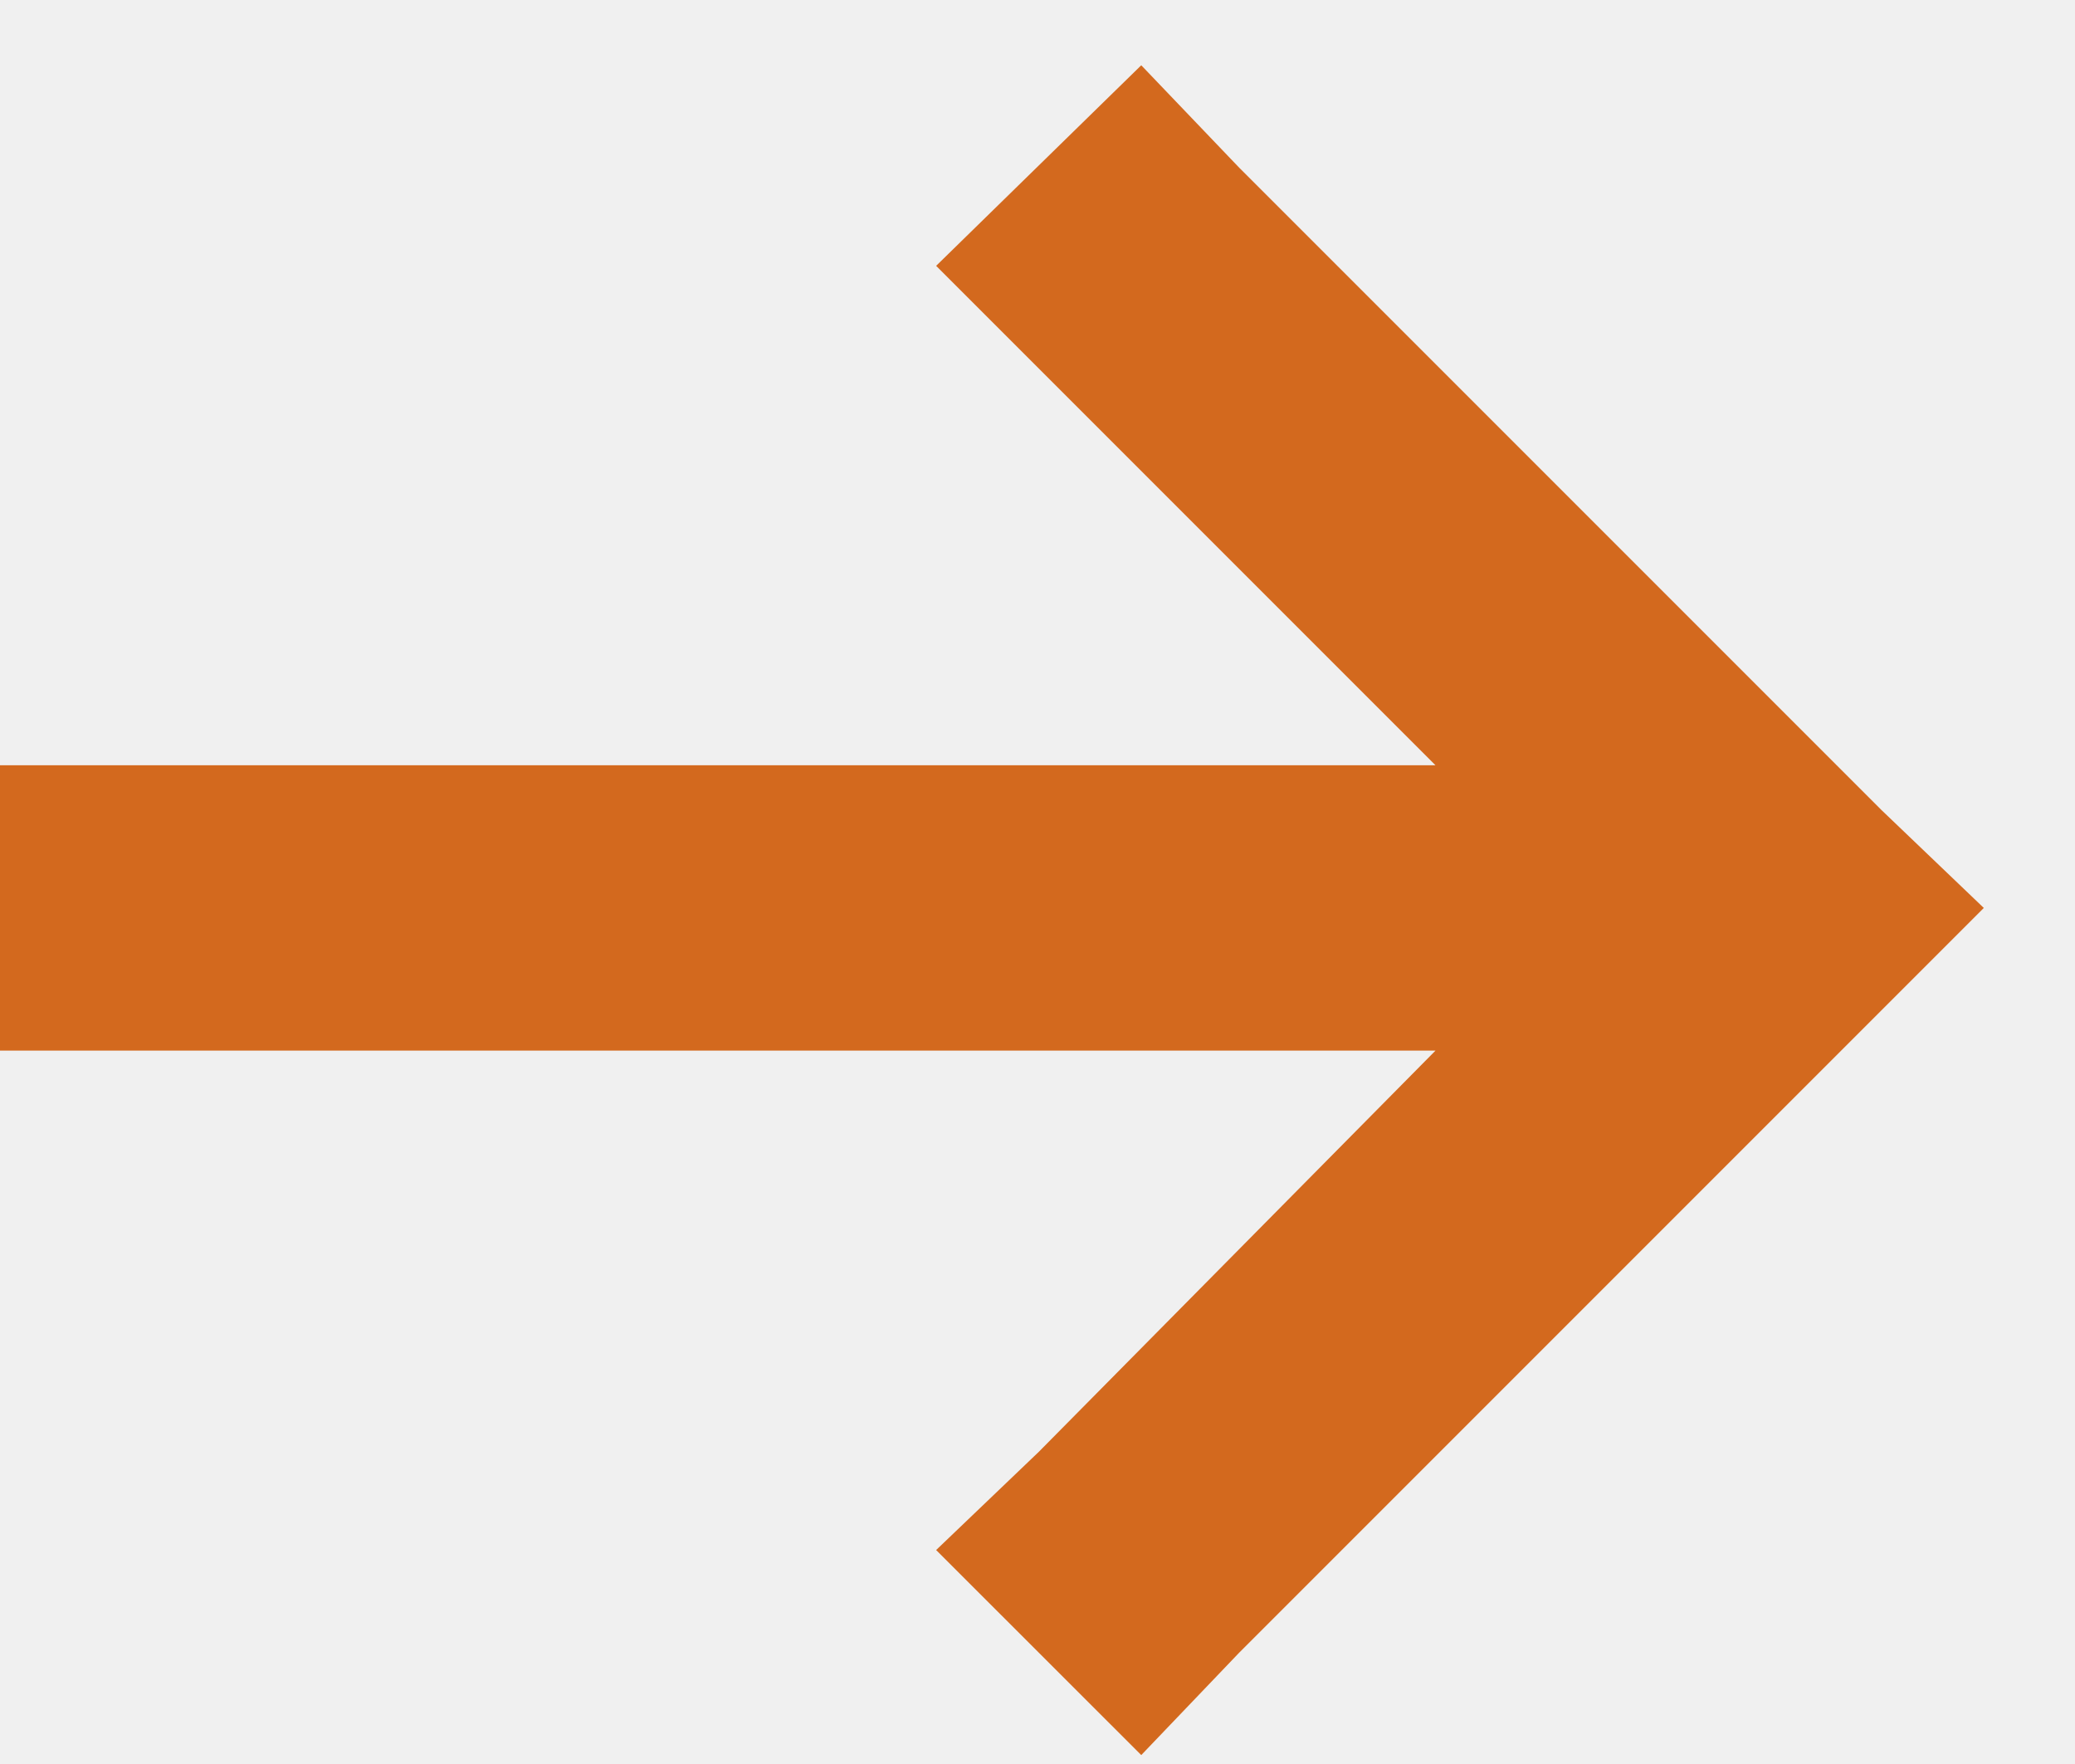
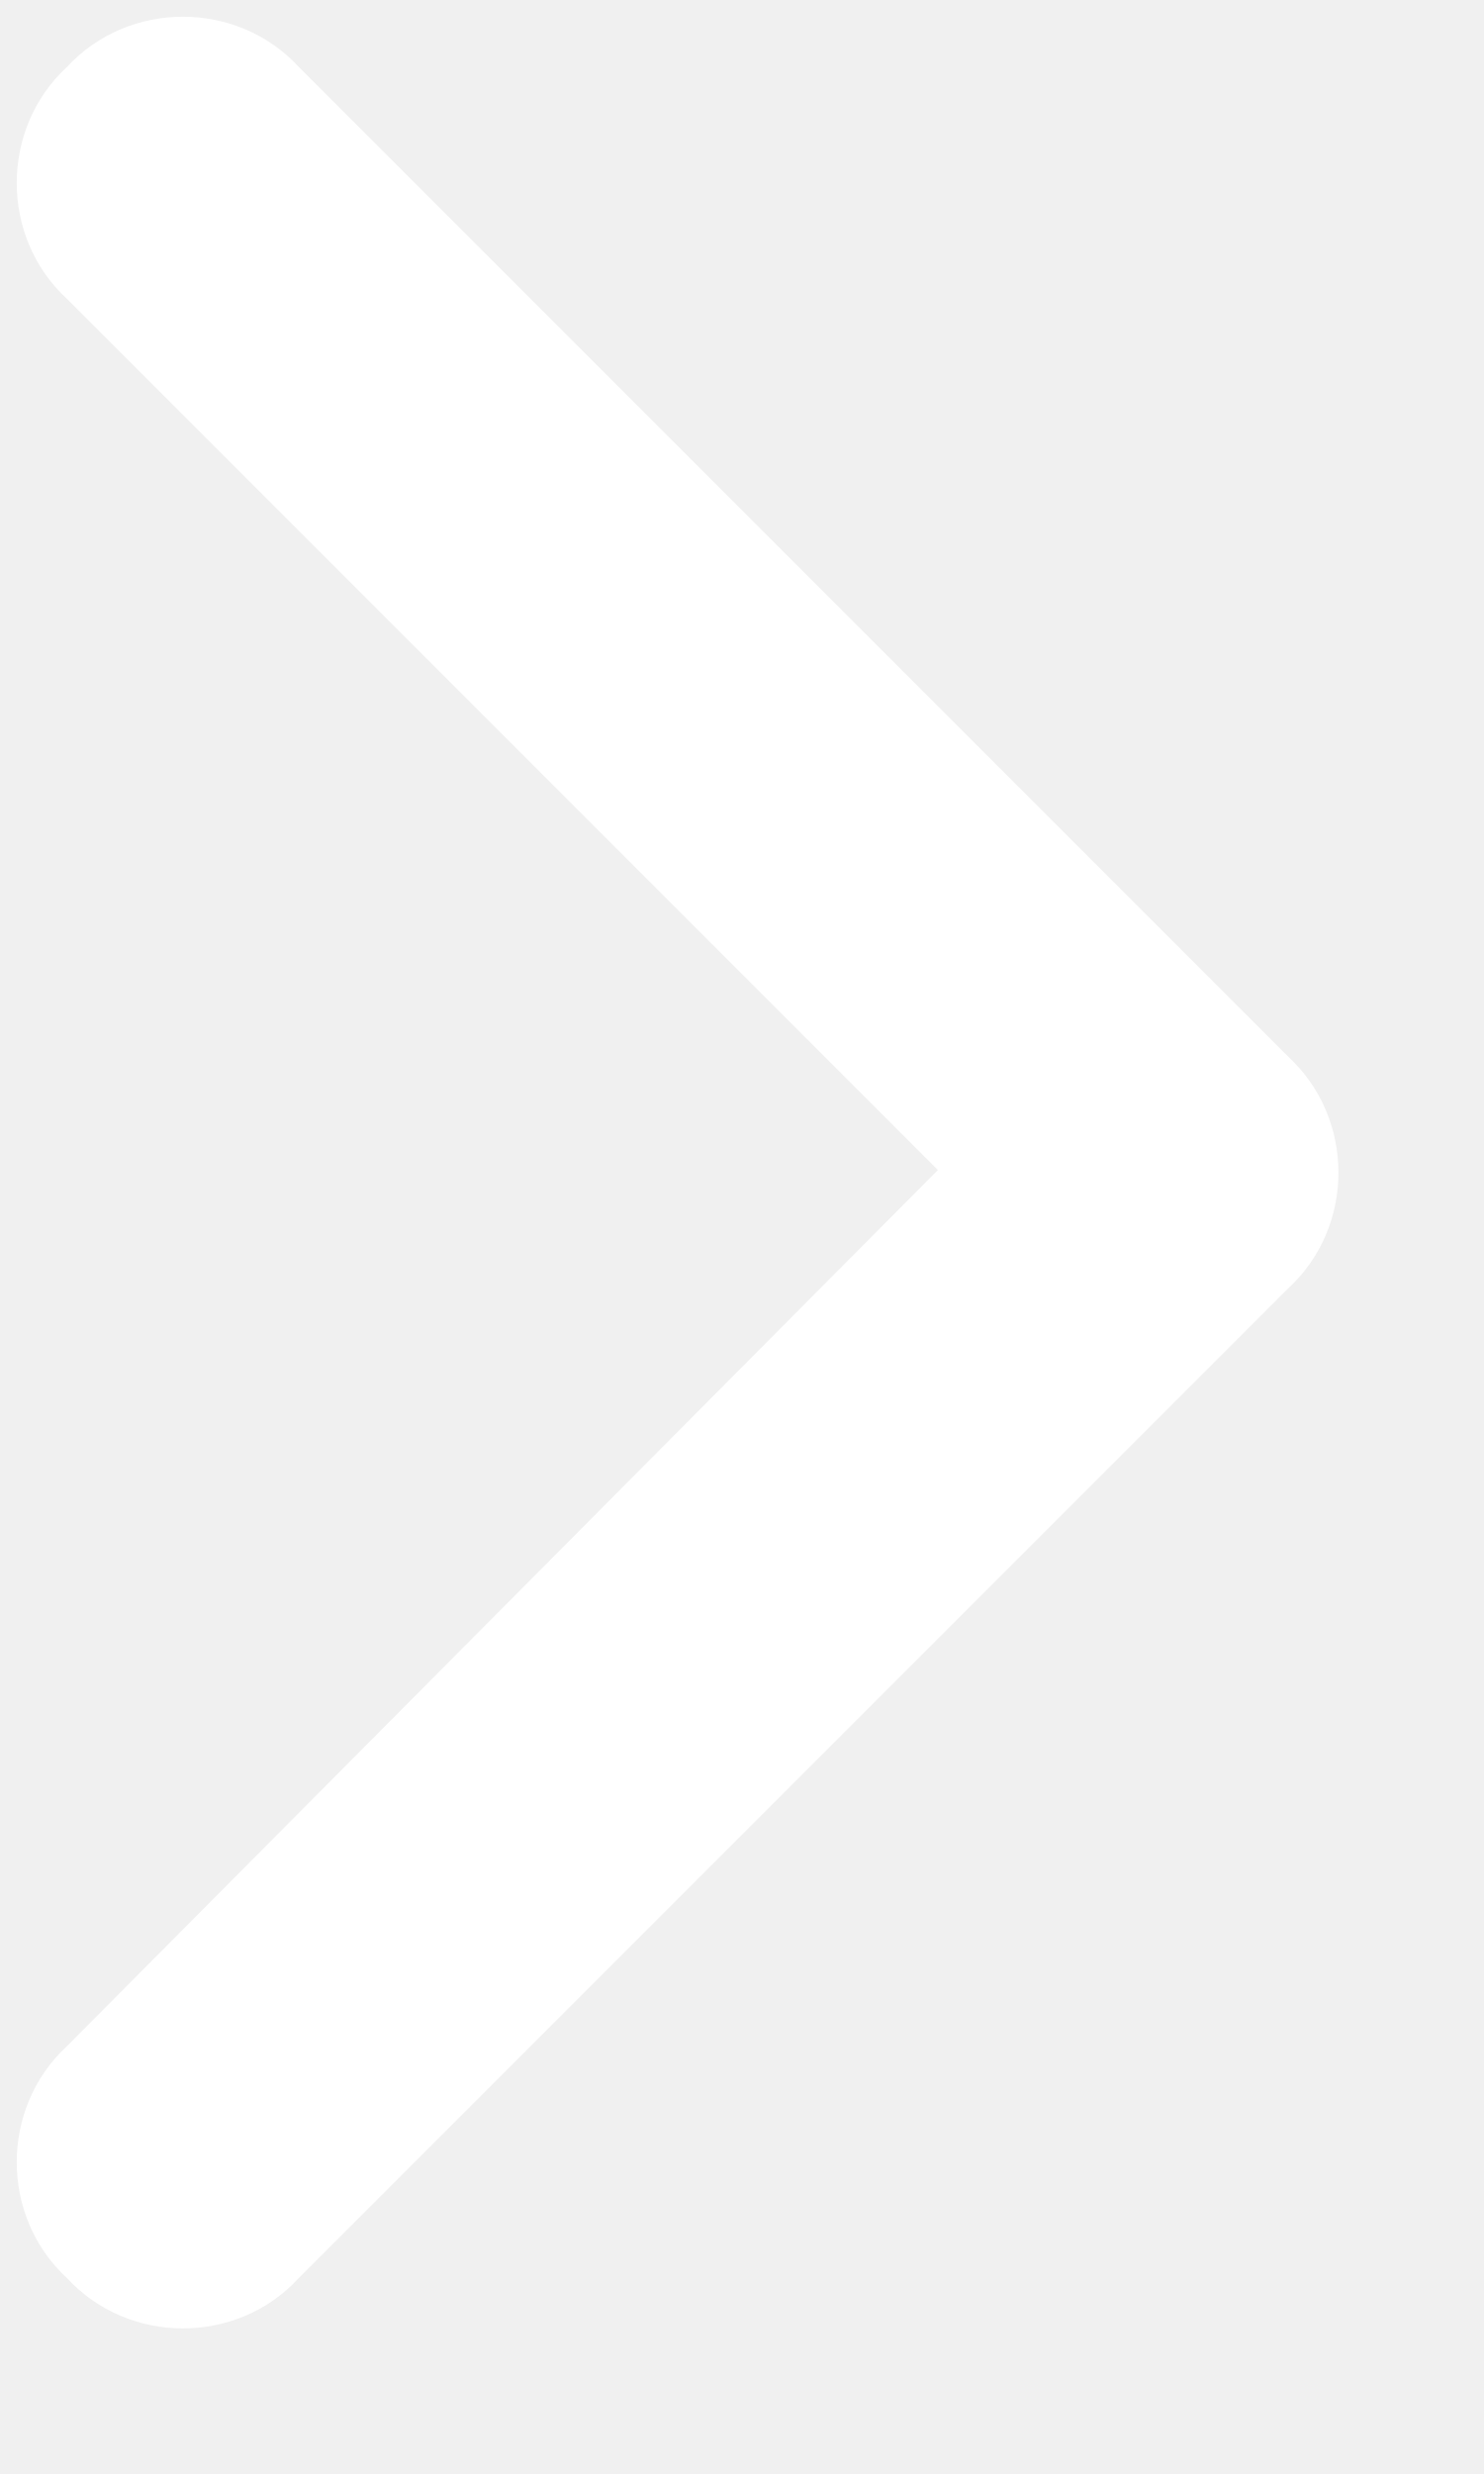
- <svg xmlns="http://www.w3.org/2000/svg" width="20" height="17" viewBox="0 0 20 17" fill="none">
-   <path d="M18.133 9.738L11.945 15.926L11 16.914L9.023 14.938L10.012 13.992L13.836 10.125H1.375H0V7.375H1.375H13.836L10.012 3.551L9.023 2.562L11 0.629L11.945 1.617L18.133 7.805L19.121 8.75L18.133 9.738Z" fill="#D3691E" />
+ <svg xmlns="http://www.w3.org/2000/svg" width="9" height="15" viewBox="0 0 9 15" fill="none">
+   <path d="M7.812 6.406C8.219 6.781 8.219 7.438 7.812 7.812L1.812 13.812C1.438 14.219 0.781 14.219 0.406 13.812C0 13.438 0 12.781 0.406 12.406L5.688 7.094L0.406 1.812C0 1.438 0 0.781 0.406 0.406C0.781 0 1.438 0 1.812 0.406L7.812 6.406Z" fill="white" />
</svg>
